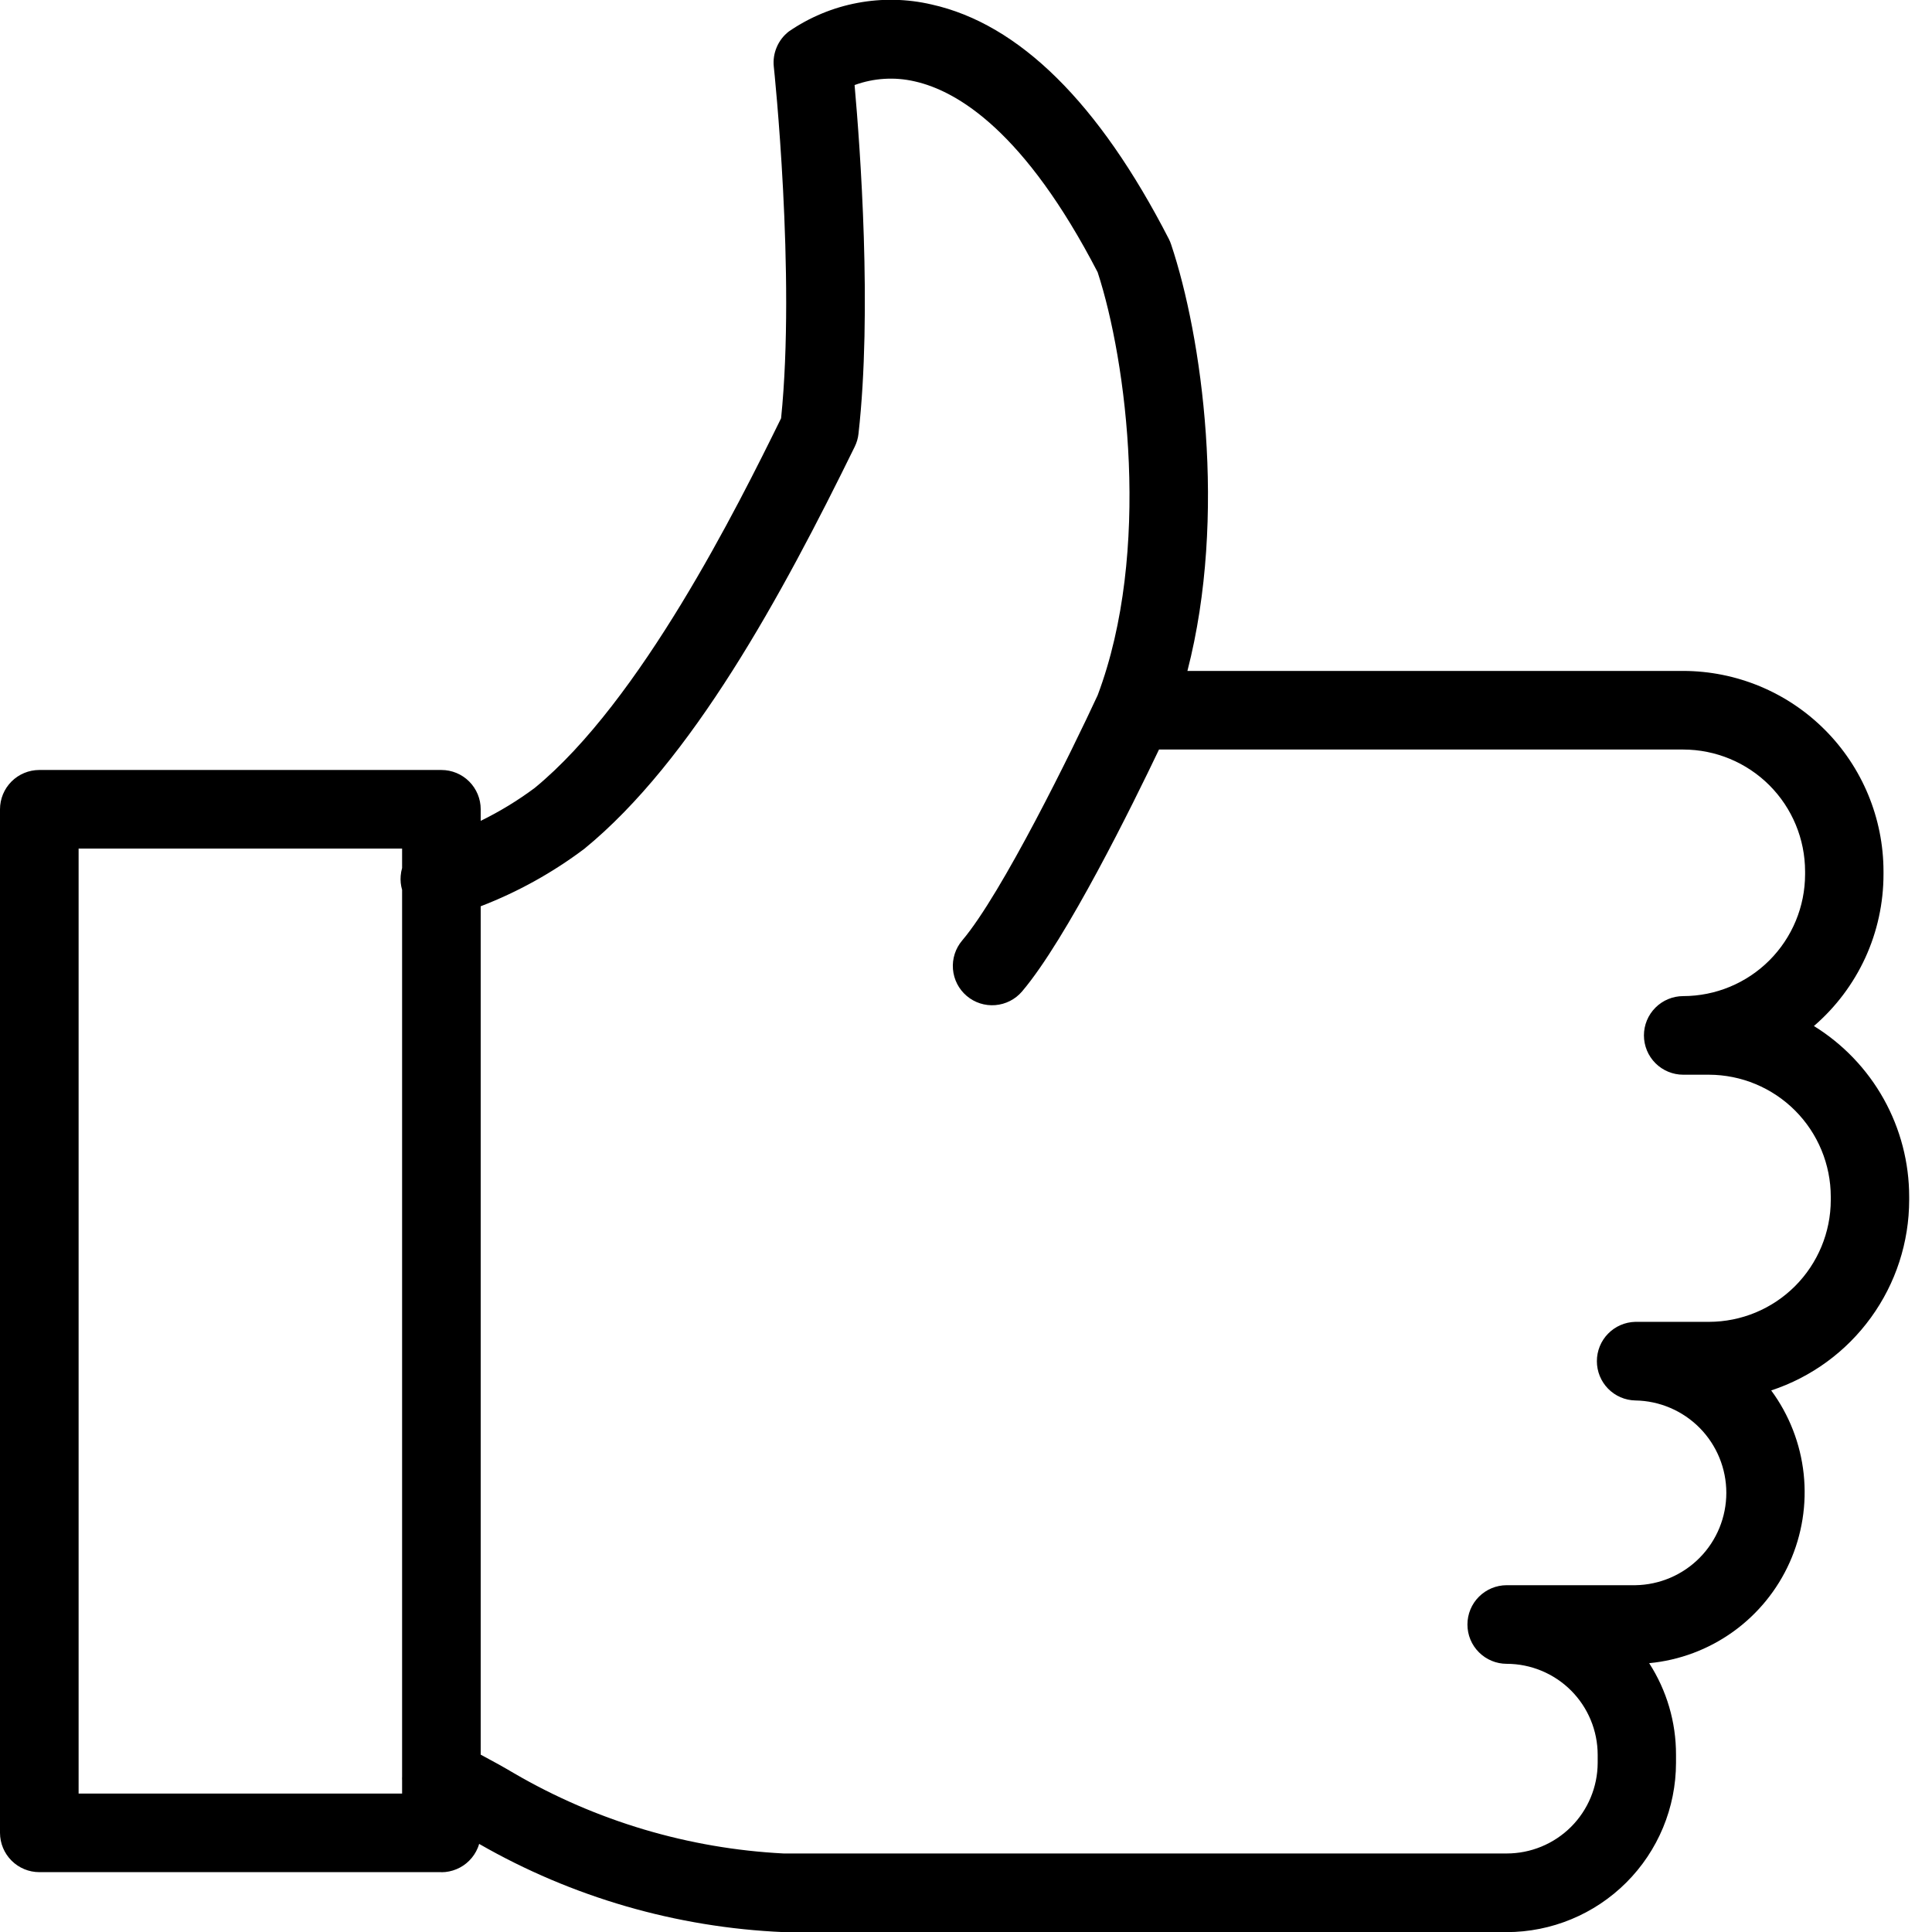
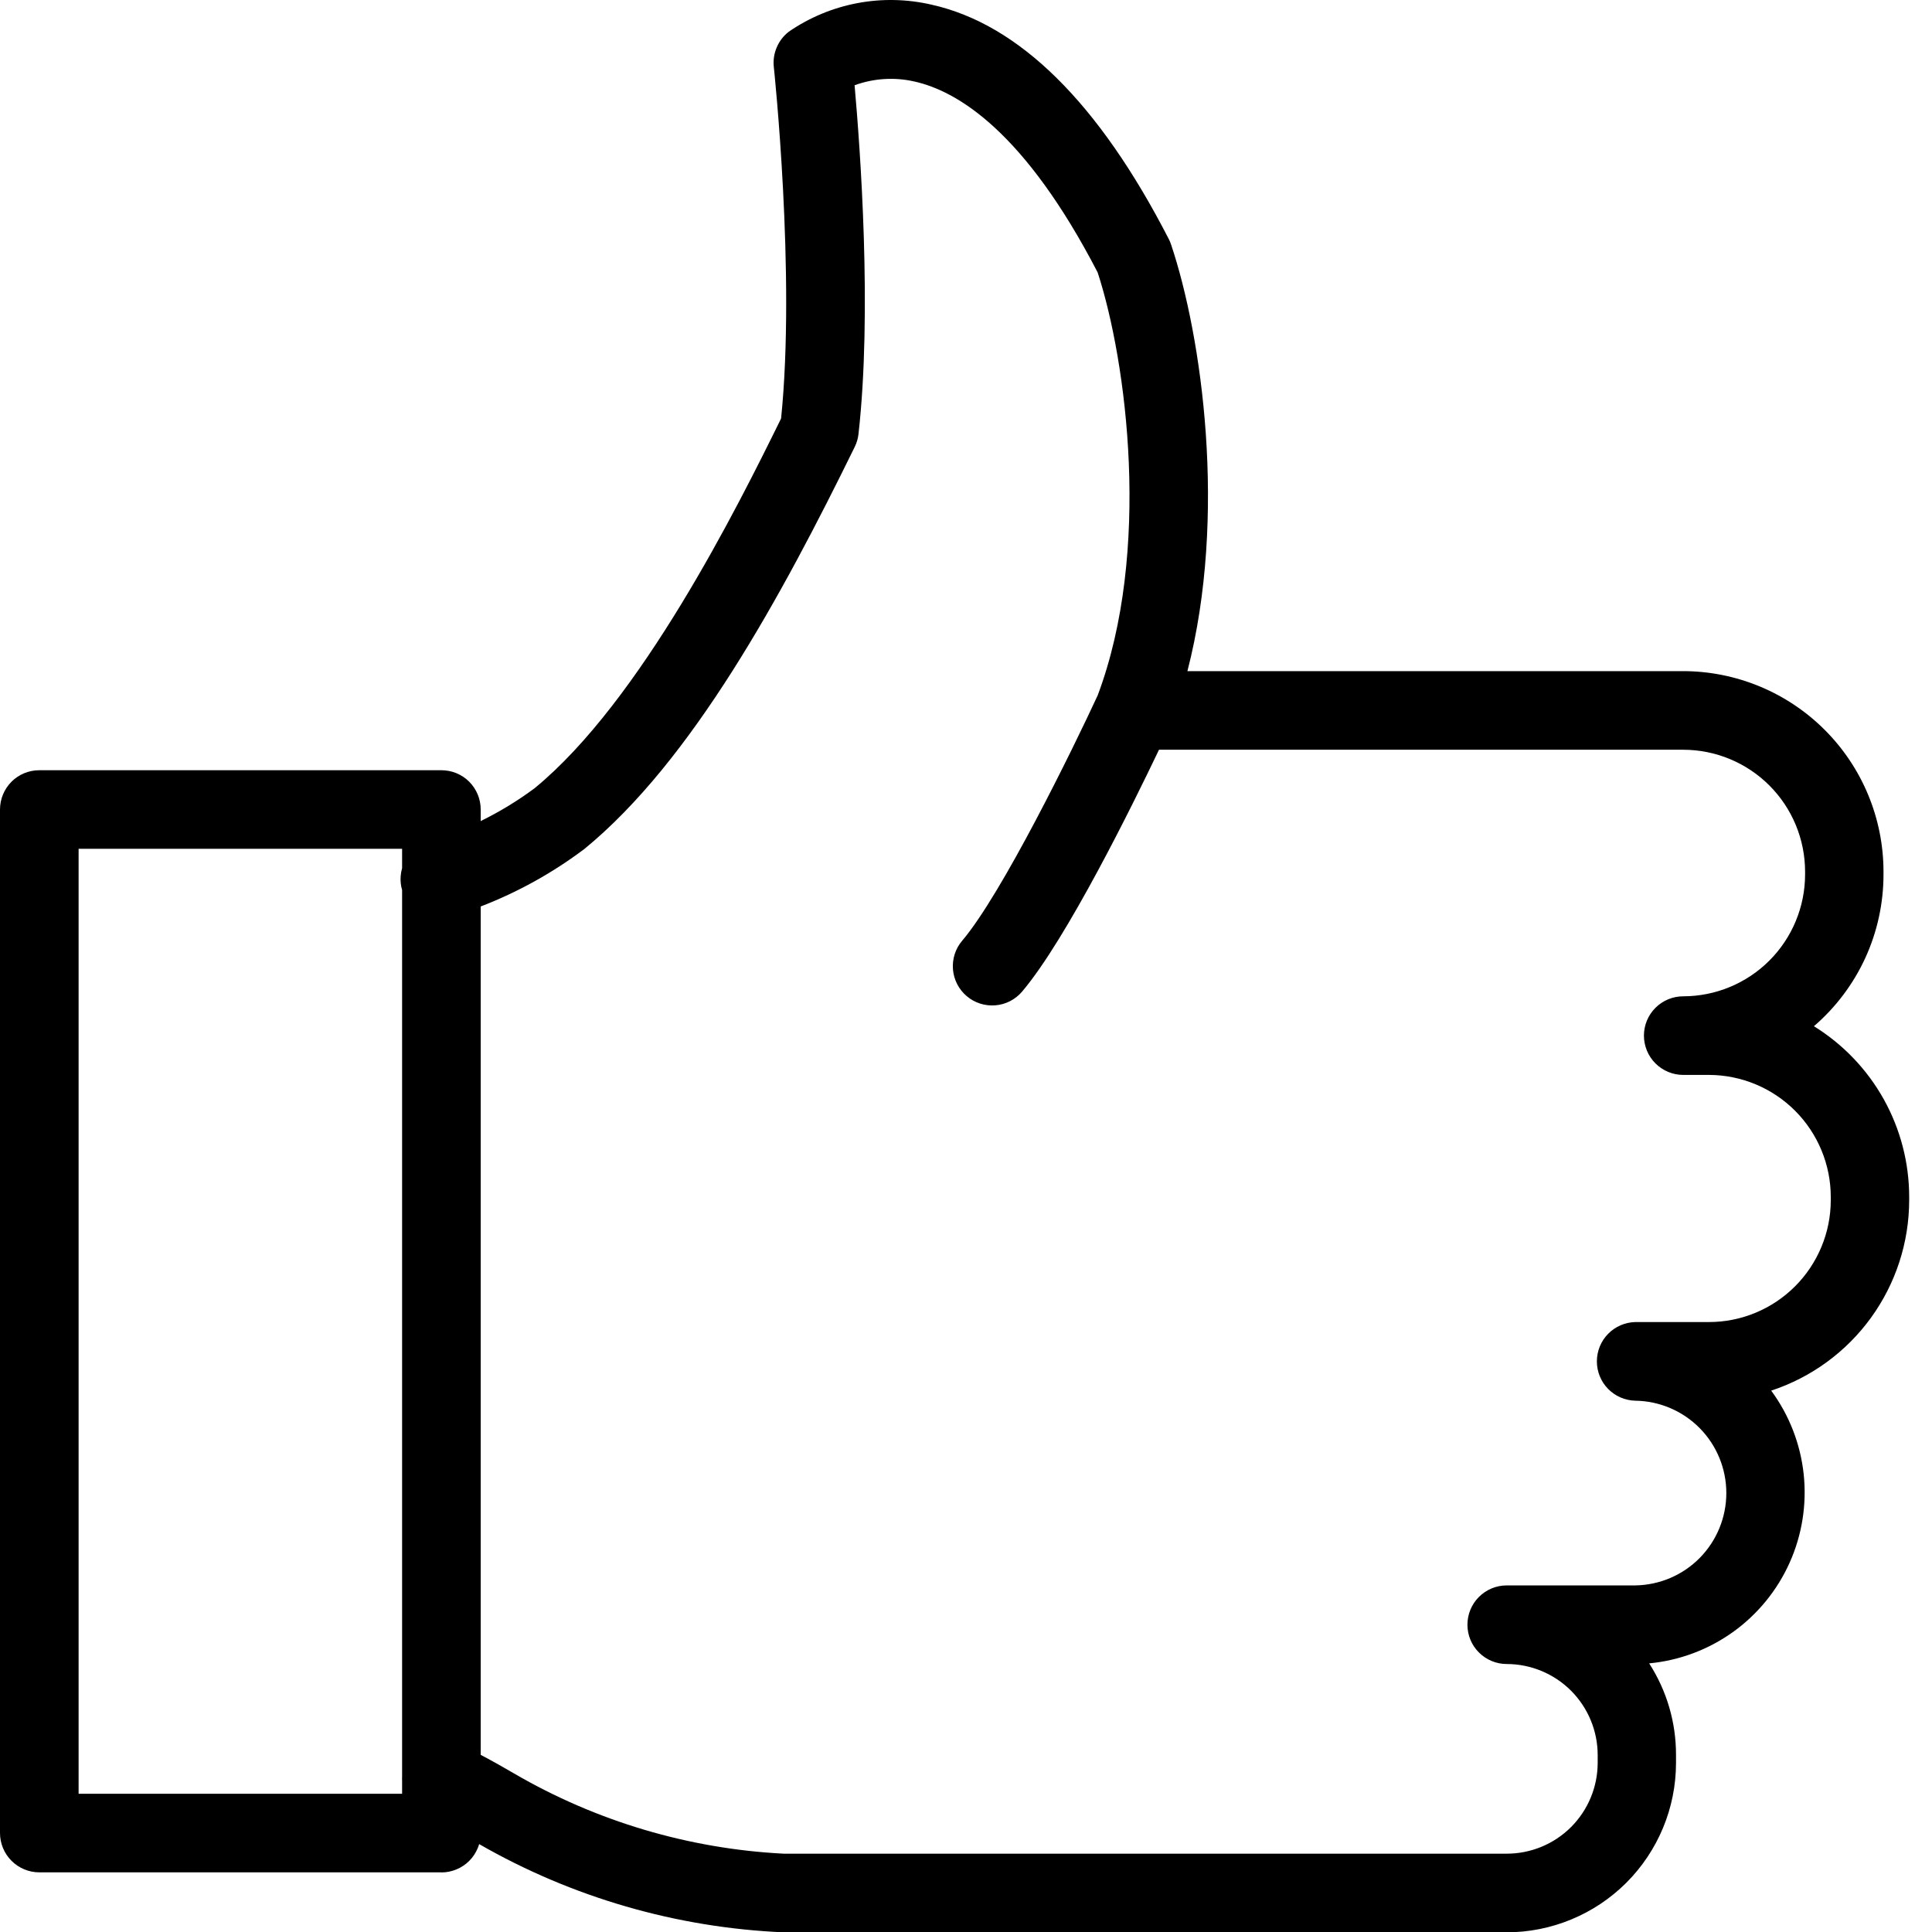
<svg xmlns="http://www.w3.org/2000/svg" width="48" height="48" viewBox="0 0 48 48" fill="none">
-   <path fill-rule="evenodd" clip-rule="evenodd" d="M46.343 23.795C46.044 24.445 45.609 25.024 45.066 25.491C45.789 25.938 46.387 26.563 46.801 27.305C47.215 28.048 47.433 28.884 47.433 29.735V29.813C47.432 30.862 47.1 31.884 46.484 32.733C45.869 33.583 45.001 34.217 44.005 34.545C44.453 35.153 44.731 35.868 44.812 36.619C44.892 37.37 44.772 38.128 44.464 38.817C44.156 39.506 43.67 40.101 43.057 40.541C42.443 40.981 41.724 41.25 40.973 41.321C41.41 41.999 41.642 42.789 41.64 43.596V43.797C41.639 44.913 41.194 45.983 40.405 46.771C39.615 47.56 38.545 48.003 37.429 48.003H19.469C16.808 47.889 14.213 47.137 11.904 45.811C11.895 45.845 11.883 45.879 11.869 45.912C11.82 46.03 11.748 46.138 11.657 46.228C11.567 46.319 11.459 46.391 11.34 46.44C11.222 46.489 11.095 46.515 10.967 46.515V46.513H0.977C0.718 46.513 0.47 46.41 0.287 46.227C0.104 46.044 0.001 45.797 0 45.538V20.107C0 19.848 0.103 19.599 0.286 19.416C0.469 19.233 0.718 19.13 0.977 19.13H10.967C11.226 19.13 11.474 19.233 11.657 19.416C11.84 19.599 11.943 19.848 11.943 20.107V20.394C12.412 20.164 12.86 19.892 13.281 19.579C15.921 17.416 18.32 12.602 19.406 10.392C19.771 6.833 19.231 1.71 19.225 1.658C19.207 1.492 19.232 1.325 19.298 1.171C19.363 1.018 19.466 0.884 19.598 0.782C20.11 0.43 20.69 0.188 21.3 0.073C21.911 -0.043 22.539 -0.03 23.144 0.111C25.32 0.595 27.303 2.555 29.04 5.938C29.062 5.981 29.081 6.027 29.096 6.073C29.858 8.344 30.498 12.806 29.501 16.669H41.815C43.136 16.67 44.402 17.195 45.335 18.129C46.269 19.063 46.794 20.329 46.795 21.649V21.721C46.795 22.437 46.641 23.144 46.343 23.795ZM11.943 22.516C12.863 22.162 13.73 21.681 14.519 21.087C17.192 18.901 19.415 14.811 21.236 11.097C21.285 10.997 21.317 10.888 21.329 10.776C21.671 7.736 21.372 3.687 21.232 2.113C21.71 1.939 22.227 1.907 22.722 2.021C23.802 2.263 25.466 3.279 27.271 6.764C27.993 8.973 28.614 13.703 27.271 17.273C26.653 18.609 24.893 22.204 23.905 23.366C23.737 23.564 23.655 23.82 23.676 24.078C23.697 24.336 23.819 24.575 24.017 24.743C24.214 24.911 24.47 24.993 24.728 24.972C24.986 24.951 25.225 24.829 25.393 24.632C26.502 23.325 28.152 19.97 28.795 18.622H41.82C42.622 18.623 43.392 18.942 43.96 19.51C44.527 20.077 44.846 20.847 44.847 21.65V21.721C44.846 22.524 44.527 23.293 43.959 23.861C43.392 24.428 42.622 24.747 41.82 24.748C41.561 24.748 41.312 24.851 41.129 25.034C40.946 25.217 40.843 25.465 40.843 25.724C40.843 25.983 40.946 26.232 41.129 26.415C41.312 26.598 41.561 26.701 41.82 26.701H42.458C43.261 26.703 44.031 27.023 44.599 27.592C45.166 28.161 45.485 28.931 45.485 29.735V29.815C45.484 30.617 45.164 31.386 44.597 31.954C44.03 32.521 43.261 32.84 42.458 32.841H40.629C40.373 32.847 40.13 32.952 39.952 33.135C39.773 33.317 39.674 33.563 39.674 33.818C39.674 34.073 39.773 34.318 39.952 34.501C40.13 34.683 40.373 34.789 40.629 34.794C41.231 34.803 41.807 35.049 42.23 35.478C42.653 35.908 42.89 36.486 42.89 37.089C42.89 37.692 42.653 38.271 42.23 38.7C41.807 39.13 41.231 39.375 40.629 39.384H37.434C37.175 39.384 36.927 39.487 36.744 39.67C36.56 39.853 36.458 40.102 36.458 40.361C36.458 40.62 36.56 40.868 36.744 41.051C36.927 41.234 37.175 41.337 37.434 41.337C38.033 41.338 38.607 41.576 39.031 41.999C39.454 42.422 39.693 42.997 39.694 43.596V43.797C39.692 44.395 39.453 44.968 39.03 45.39C38.606 45.812 38.032 46.049 37.434 46.049H19.468C17.109 45.928 14.814 45.245 12.773 44.057C12.525 43.91 12.255 43.759 11.943 43.594V22.516ZM9.99 22.108V44.141C9.988 44.172 9.988 44.204 9.99 44.235V44.561H1.953V21.083H9.99V21.565C9.972 21.628 9.96 21.693 9.955 21.759C9.945 21.877 9.957 21.995 9.99 22.108Z" fill="currentColor" />
+   <path fill-rule="evenodd" clip-rule="evenodd" d="M46.343 23.8C46.044 24.451 45.609 25.029 45.066 25.496C45.789 25.943 46.387 26.568 46.801 27.31C47.215 28.053 47.433 28.889 47.433 29.74V29.818C47.432 30.867 47.1 31.889 46.484 32.739C45.869 33.588 45.001 34.222 44.005 34.55C44.453 35.158 44.731 35.874 44.812 36.624C44.892 37.375 44.772 38.133 44.464 38.822C44.156 39.511 43.67 40.106 43.057 40.546C42.443 40.986 41.724 41.255 40.973 41.326C41.41 42.004 41.642 42.794 41.64 43.601V43.803C41.639 44.918 41.194 45.988 40.405 46.777C39.615 47.565 38.545 48.008 37.429 48.008H19.469C16.808 47.894 14.213 47.142 11.904 45.816C11.895 45.85 11.883 45.884 11.869 45.917C11.82 46.035 11.748 46.143 11.657 46.234C11.567 46.324 11.459 46.396 11.34 46.445C11.222 46.494 11.095 46.52 10.967 46.52V46.518H0.977C0.718 46.518 0.47 46.415 0.287 46.232C0.104 46.05 0.001 45.802 0 45.543V20.112C0 19.853 0.103 19.605 0.286 19.421C0.469 19.238 0.718 19.136 0.977 19.136H10.967C11.226 19.136 11.474 19.238 11.657 19.421C11.84 19.605 11.943 19.853 11.943 20.112V20.399C12.412 20.169 12.86 19.897 13.281 19.584C15.921 17.421 18.32 12.607 19.406 10.397C19.771 6.838 19.231 1.715 19.225 1.663C19.207 1.497 19.232 1.33 19.298 1.176C19.363 1.023 19.466 0.889 19.598 0.787C20.11 0.435 20.69 0.193 21.3 0.078C21.911 -0.038 22.539 -0.024 23.144 0.116C25.32 0.6 27.303 2.56 29.04 5.943C29.062 5.987 29.081 6.032 29.096 6.078C29.858 8.349 30.498 12.811 29.501 16.674H41.815C43.136 16.675 44.402 17.201 45.335 18.134C46.269 19.068 46.794 20.334 46.795 21.654V21.726C46.795 22.442 46.641 23.149 46.343 23.8ZM11.943 22.521C12.863 22.167 13.73 21.686 14.519 21.092C17.192 18.906 19.415 14.816 21.236 11.102C21.285 11.002 21.317 10.893 21.329 10.782C21.671 7.742 21.372 3.692 21.232 2.118C21.71 1.944 22.227 1.912 22.722 2.026C23.802 2.268 25.466 3.284 27.271 6.769C27.993 8.978 28.614 13.708 27.271 17.278C26.653 18.614 24.893 22.209 23.905 23.372C23.737 23.569 23.655 23.825 23.676 24.083C23.697 24.341 23.819 24.58 24.017 24.748C24.214 24.916 24.47 24.998 24.728 24.977C24.986 24.957 25.225 24.834 25.393 24.637C26.502 23.33 28.152 19.975 28.795 18.627H41.82C42.622 18.628 43.392 18.947 43.96 19.515C44.527 20.082 44.846 20.852 44.847 21.655V21.726C44.846 22.529 44.527 23.298 43.959 23.866C43.392 24.433 42.622 24.752 41.82 24.753C41.561 24.753 41.312 24.856 41.129 25.039C40.946 25.222 40.843 25.47 40.843 25.729C40.843 25.988 40.946 26.237 41.129 26.42C41.312 26.603 41.561 26.706 41.82 26.706H42.458C43.261 26.708 44.031 27.028 44.599 27.597C45.166 28.166 45.485 28.936 45.485 29.74V29.82C45.484 30.622 45.164 31.392 44.597 31.959C44.03 32.526 43.261 32.846 42.458 32.846H40.629C40.373 32.852 40.13 32.958 39.952 33.14C39.773 33.323 39.674 33.568 39.674 33.823C39.674 34.078 39.773 34.323 39.952 34.506C40.13 34.688 40.373 34.794 40.629 34.8C41.231 34.808 41.807 35.054 42.23 35.483C42.653 35.913 42.89 36.491 42.89 37.094C42.89 37.697 42.653 38.276 42.23 38.706C41.807 39.135 41.231 39.38 40.629 39.389H37.434C37.175 39.389 36.927 39.492 36.744 39.675C36.56 39.858 36.458 40.107 36.458 40.366C36.458 40.625 36.56 40.873 36.744 41.056C36.927 41.239 37.175 41.342 37.434 41.342C38.033 41.343 38.607 41.581 39.031 42.004C39.454 42.428 39.693 43.002 39.694 43.601V43.802C39.692 44.4 39.453 44.973 39.03 45.395C38.606 45.818 38.032 46.054 37.434 46.054H19.468C17.109 45.933 14.814 45.25 12.773 44.062C12.525 43.916 12.255 43.764 11.943 43.599V22.521ZM9.99 22.113V44.146C9.988 44.178 9.988 44.209 9.99 44.24V44.566H1.953V21.088H9.99V21.57C9.972 21.633 9.96 21.698 9.955 21.765C9.945 21.882 9.957 22 9.99 22.113Z" fill="currentColor" />
</svg>
